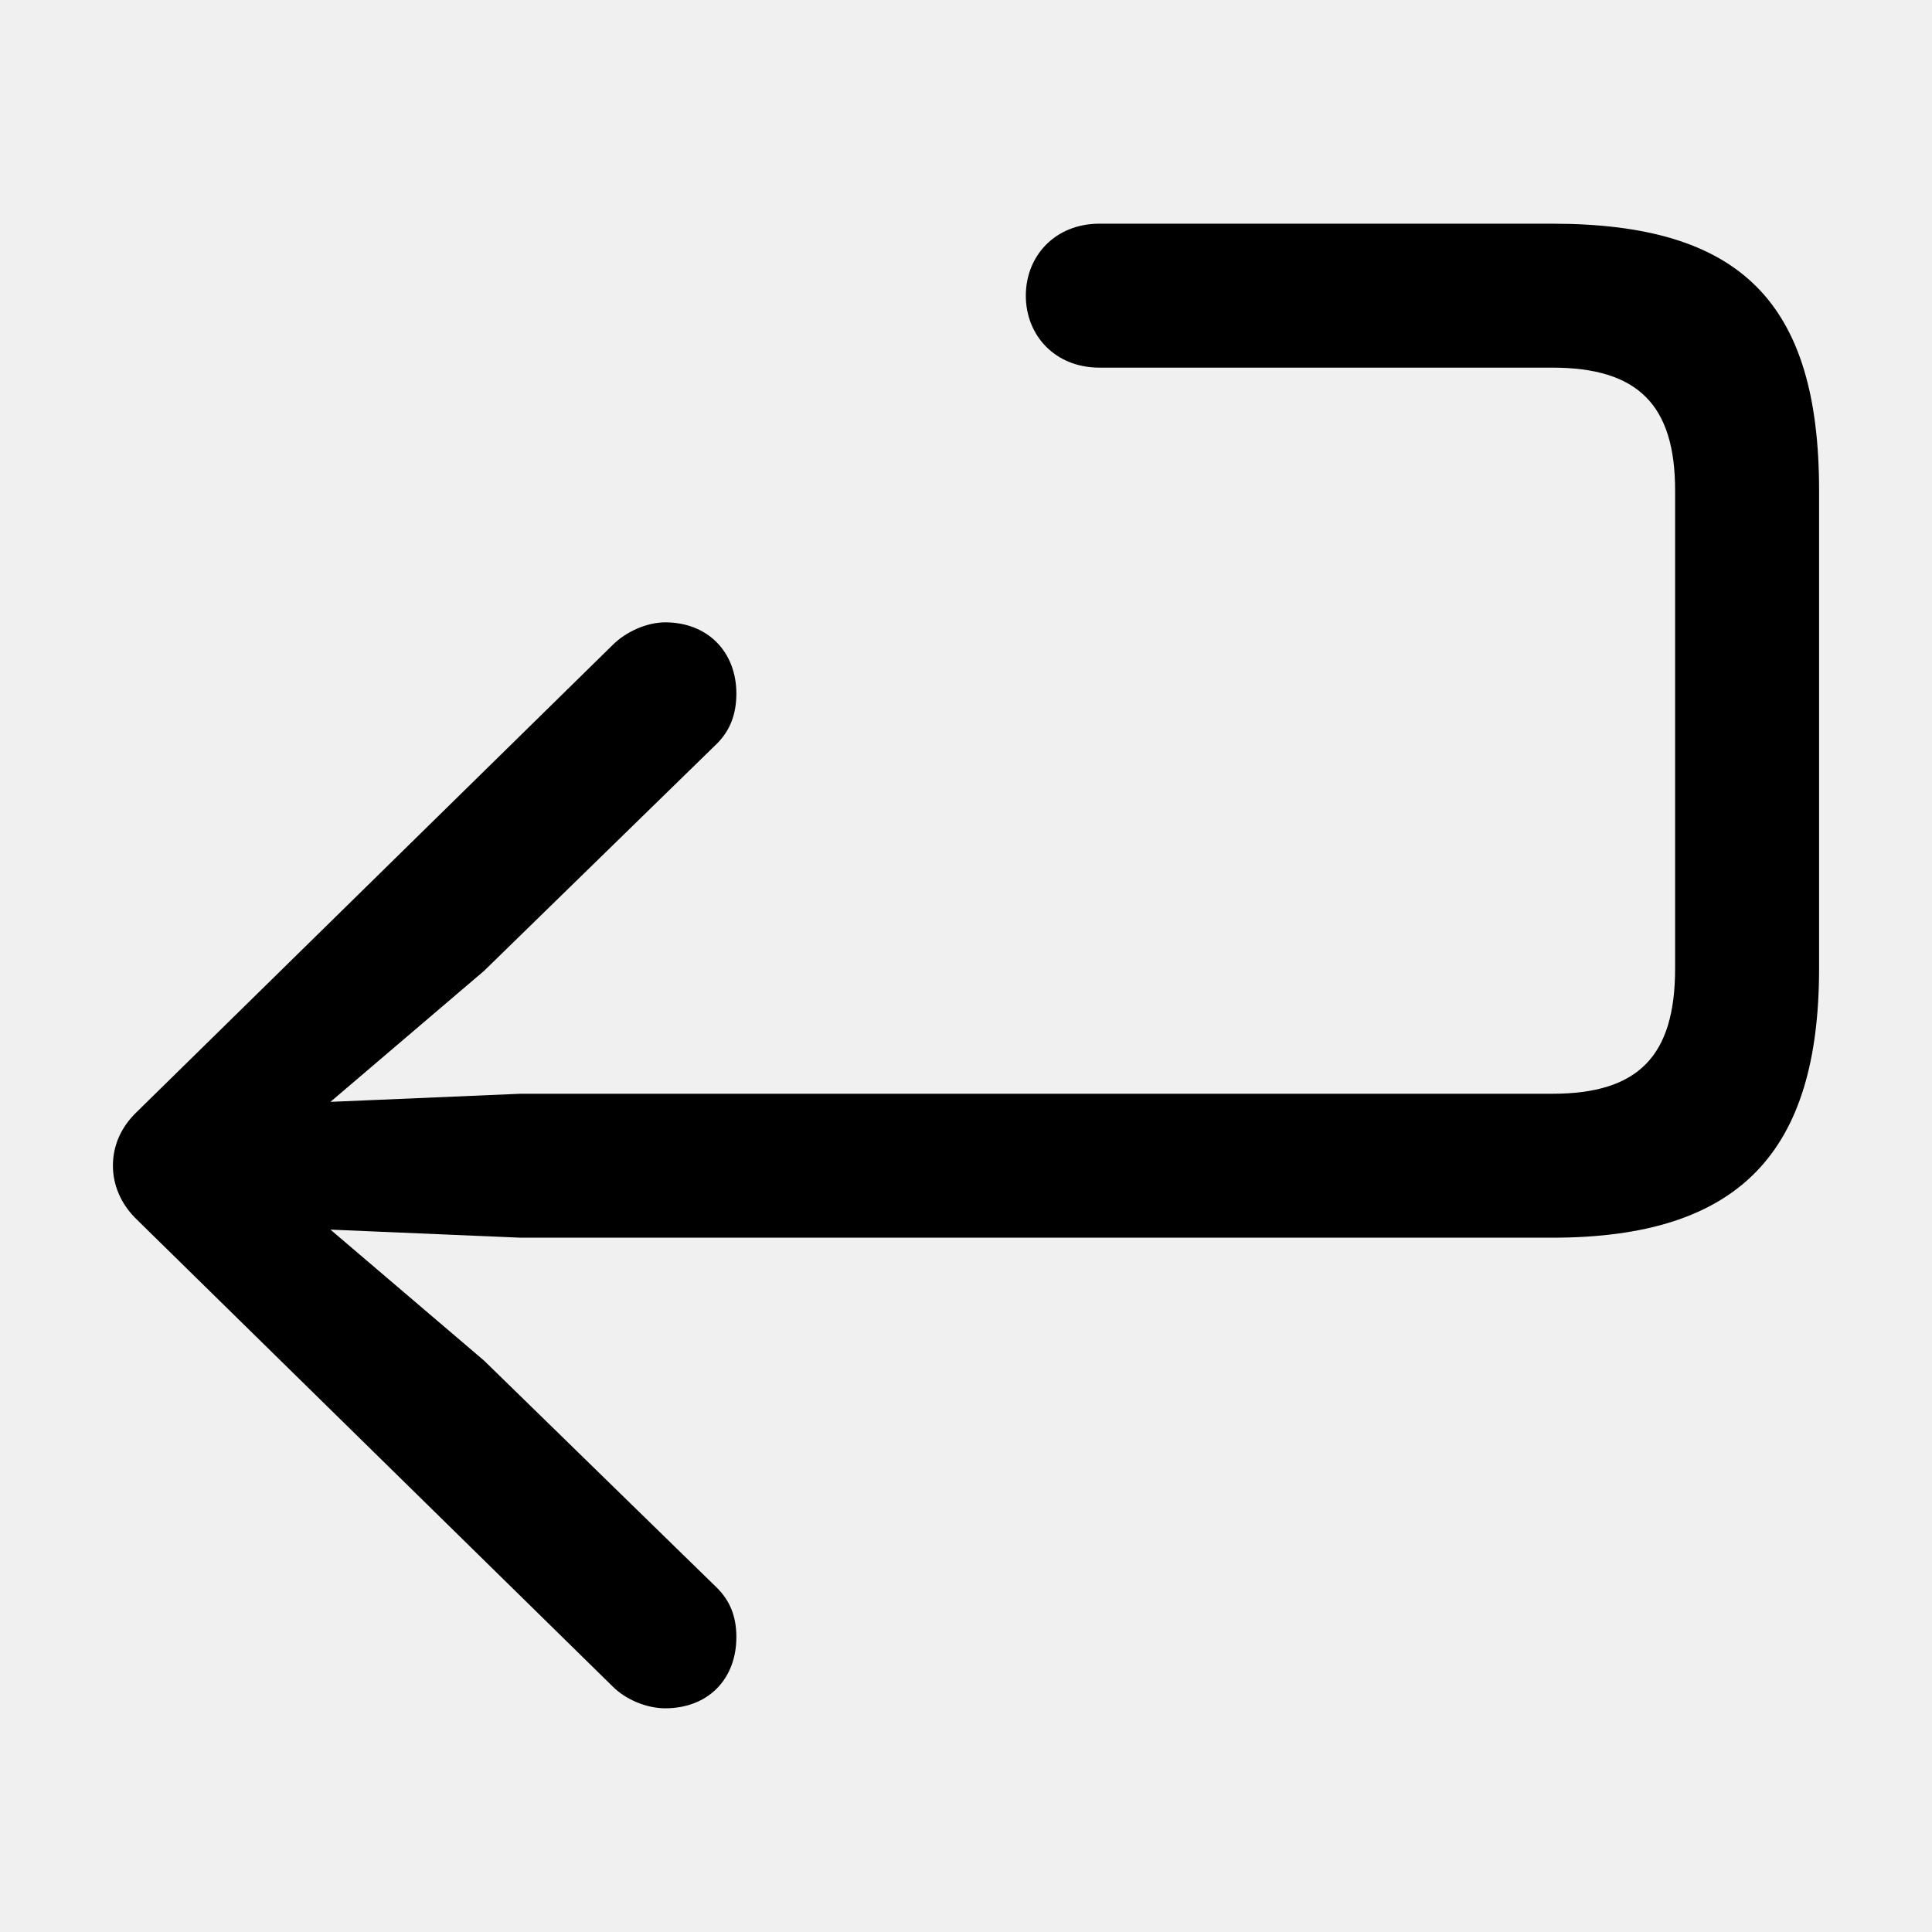
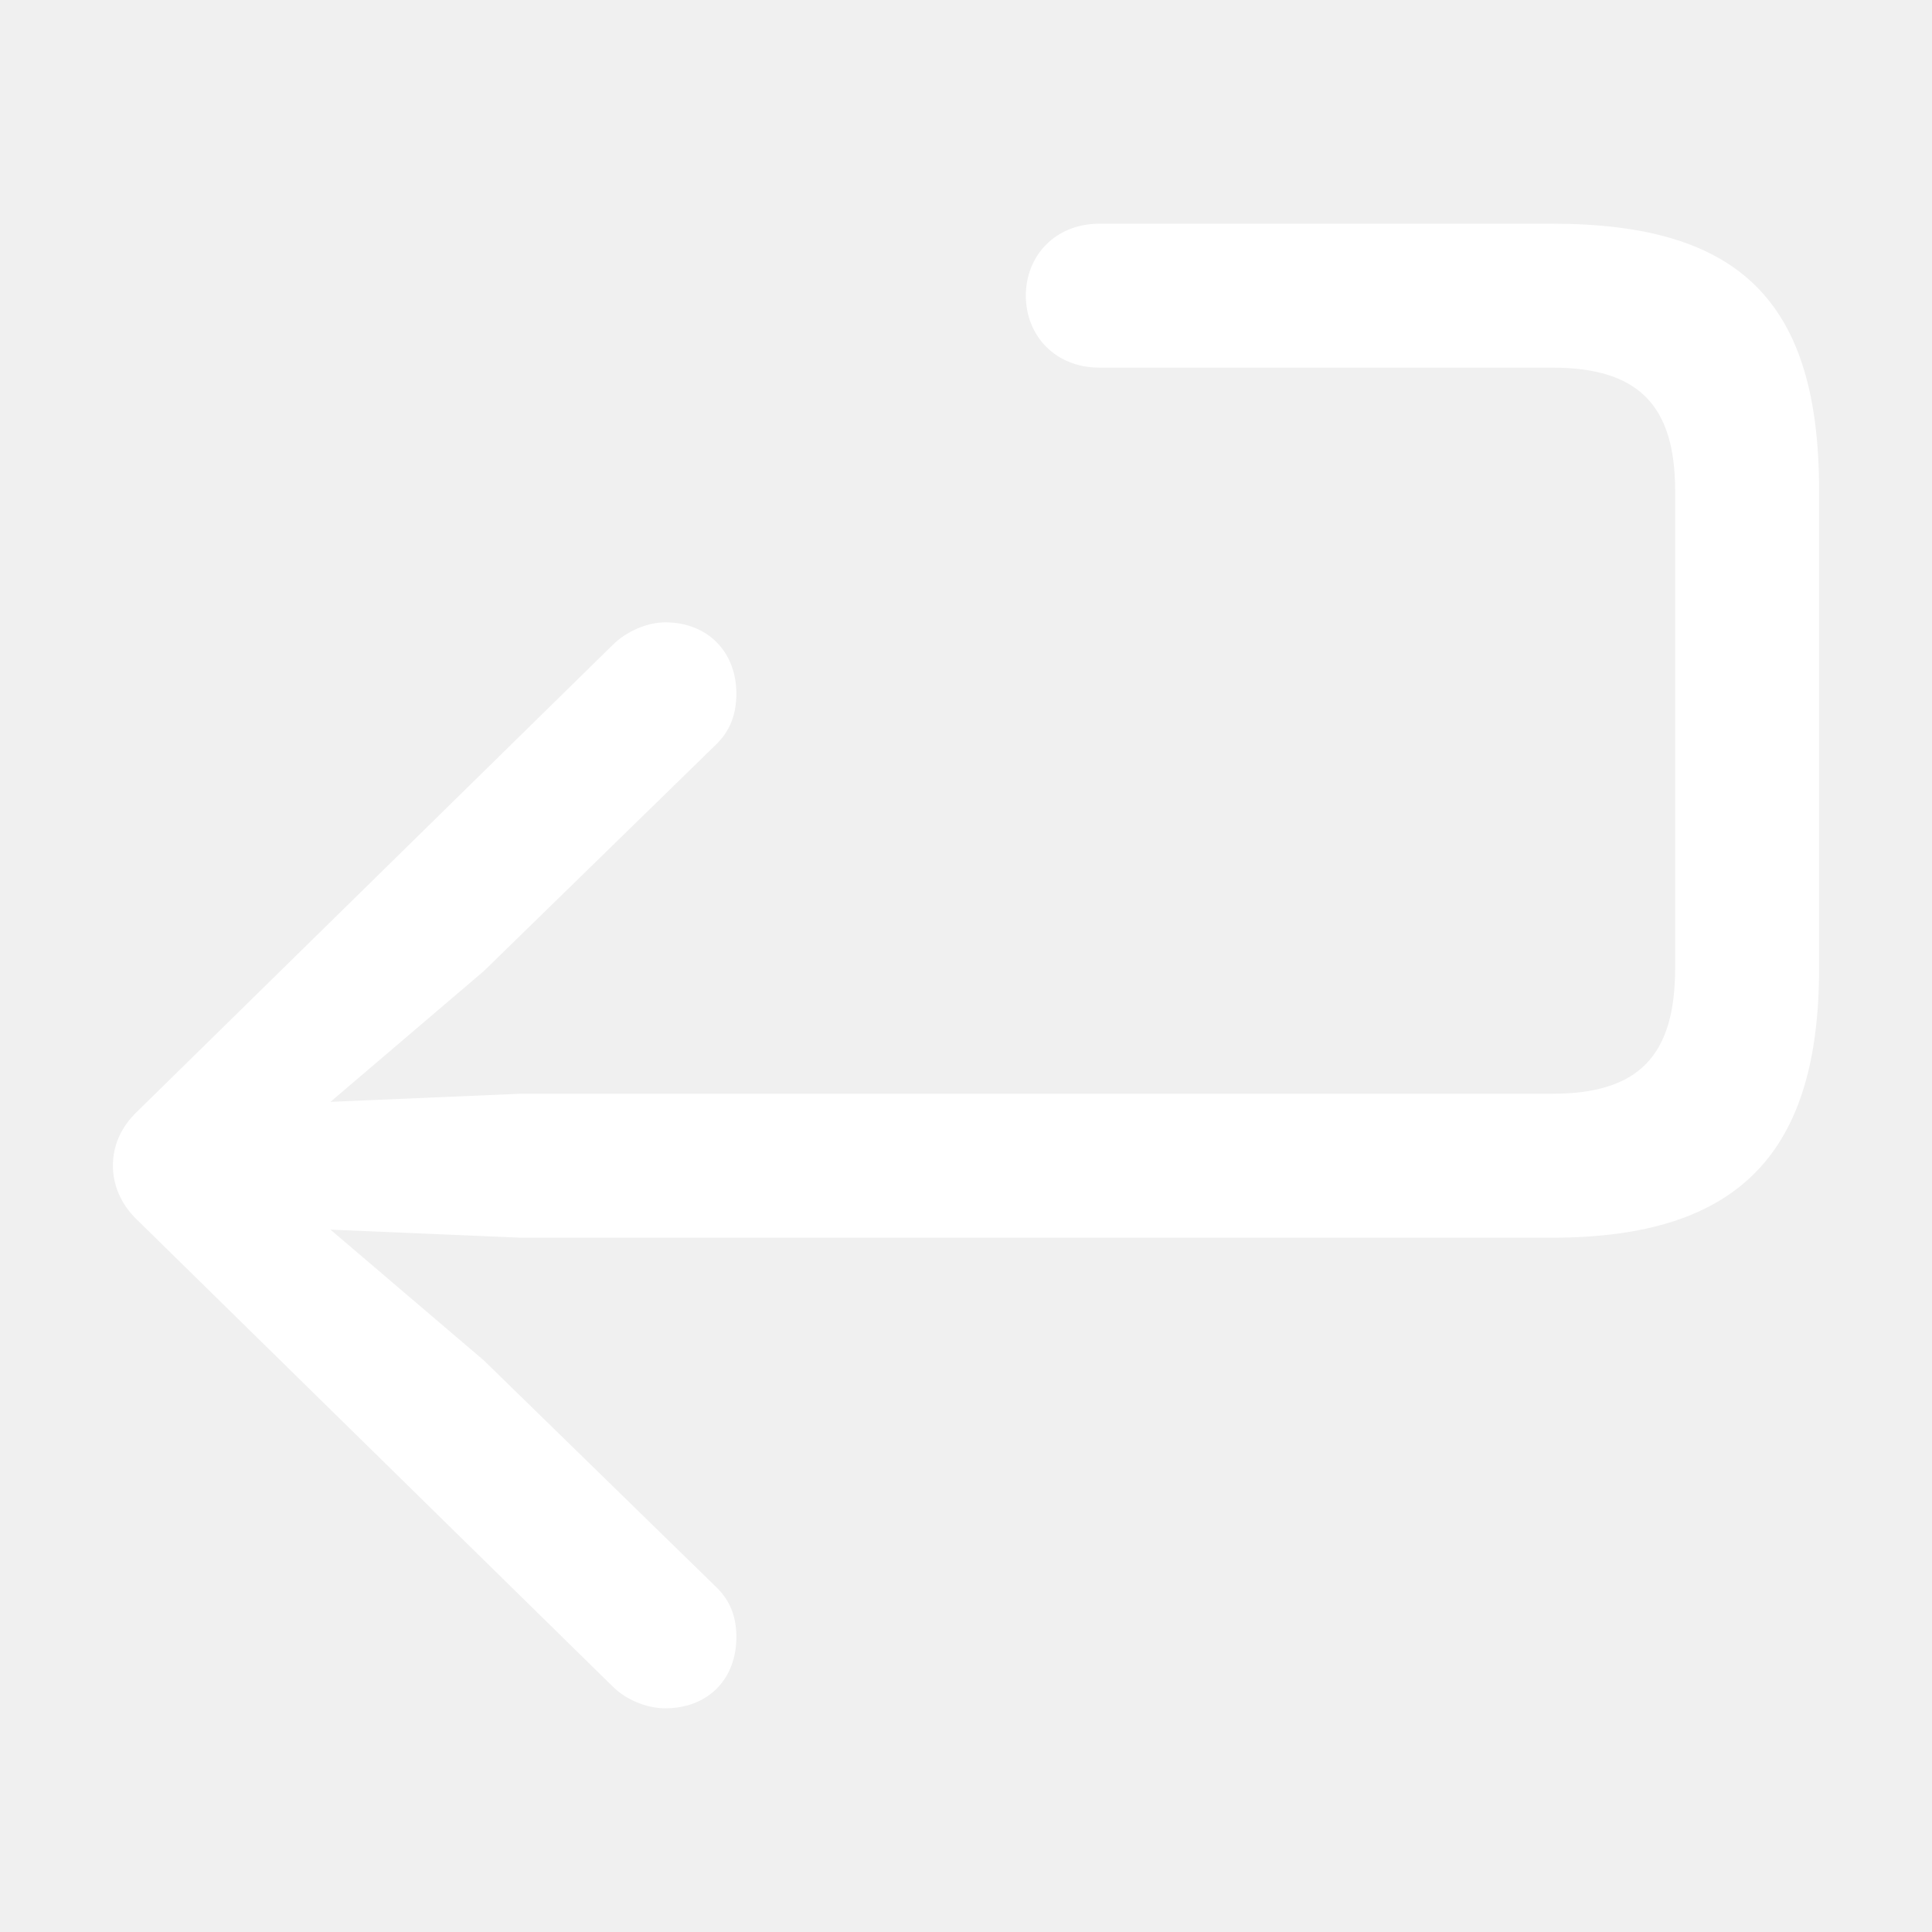
- <svg xmlns="http://www.w3.org/2000/svg" fill="#000000" width="800px" height="800px" viewBox="0 0 56 56">
+ <svg xmlns="http://www.w3.org/2000/svg" fill="#ffffff" width="800px" height="800px" viewBox="0 0 56 56">
  <path d="M 19.281 49.516 C 20.523 49.516 21.344 48.672 21.344 47.453 C 21.344 46.844 21.156 46.398 20.781 46.023 L 14.031 39.438 L 9.578 35.641 L 15.086 35.875 L 44.992 35.875 C 50.453 35.875 52.727 33.367 52.727 28.07 L 52.727 14.219 C 52.727 8.758 50.453 6.484 44.992 6.484 L 31.867 6.484 C 30.578 6.484 29.734 7.422 29.734 8.57 C 29.734 9.719 30.578 10.656 31.867 10.656 L 44.992 10.656 C 47.476 10.656 48.554 11.734 48.554 14.219 L 48.554 28.07 C 48.554 30.625 47.476 31.703 44.992 31.703 L 15.086 31.703 L 9.578 31.938 L 14.031 28.141 L 20.781 21.555 C 21.156 21.18 21.344 20.711 21.344 20.102 C 21.344 18.906 20.523 18.039 19.281 18.039 C 18.765 18.039 18.156 18.297 17.758 18.695 L 3.976 32.219 C 3.508 32.664 3.273 33.203 3.273 33.789 C 3.273 34.352 3.508 34.914 3.976 35.359 L 17.758 48.883 C 18.156 49.281 18.765 49.516 19.281 49.516 Z" />
</svg>
